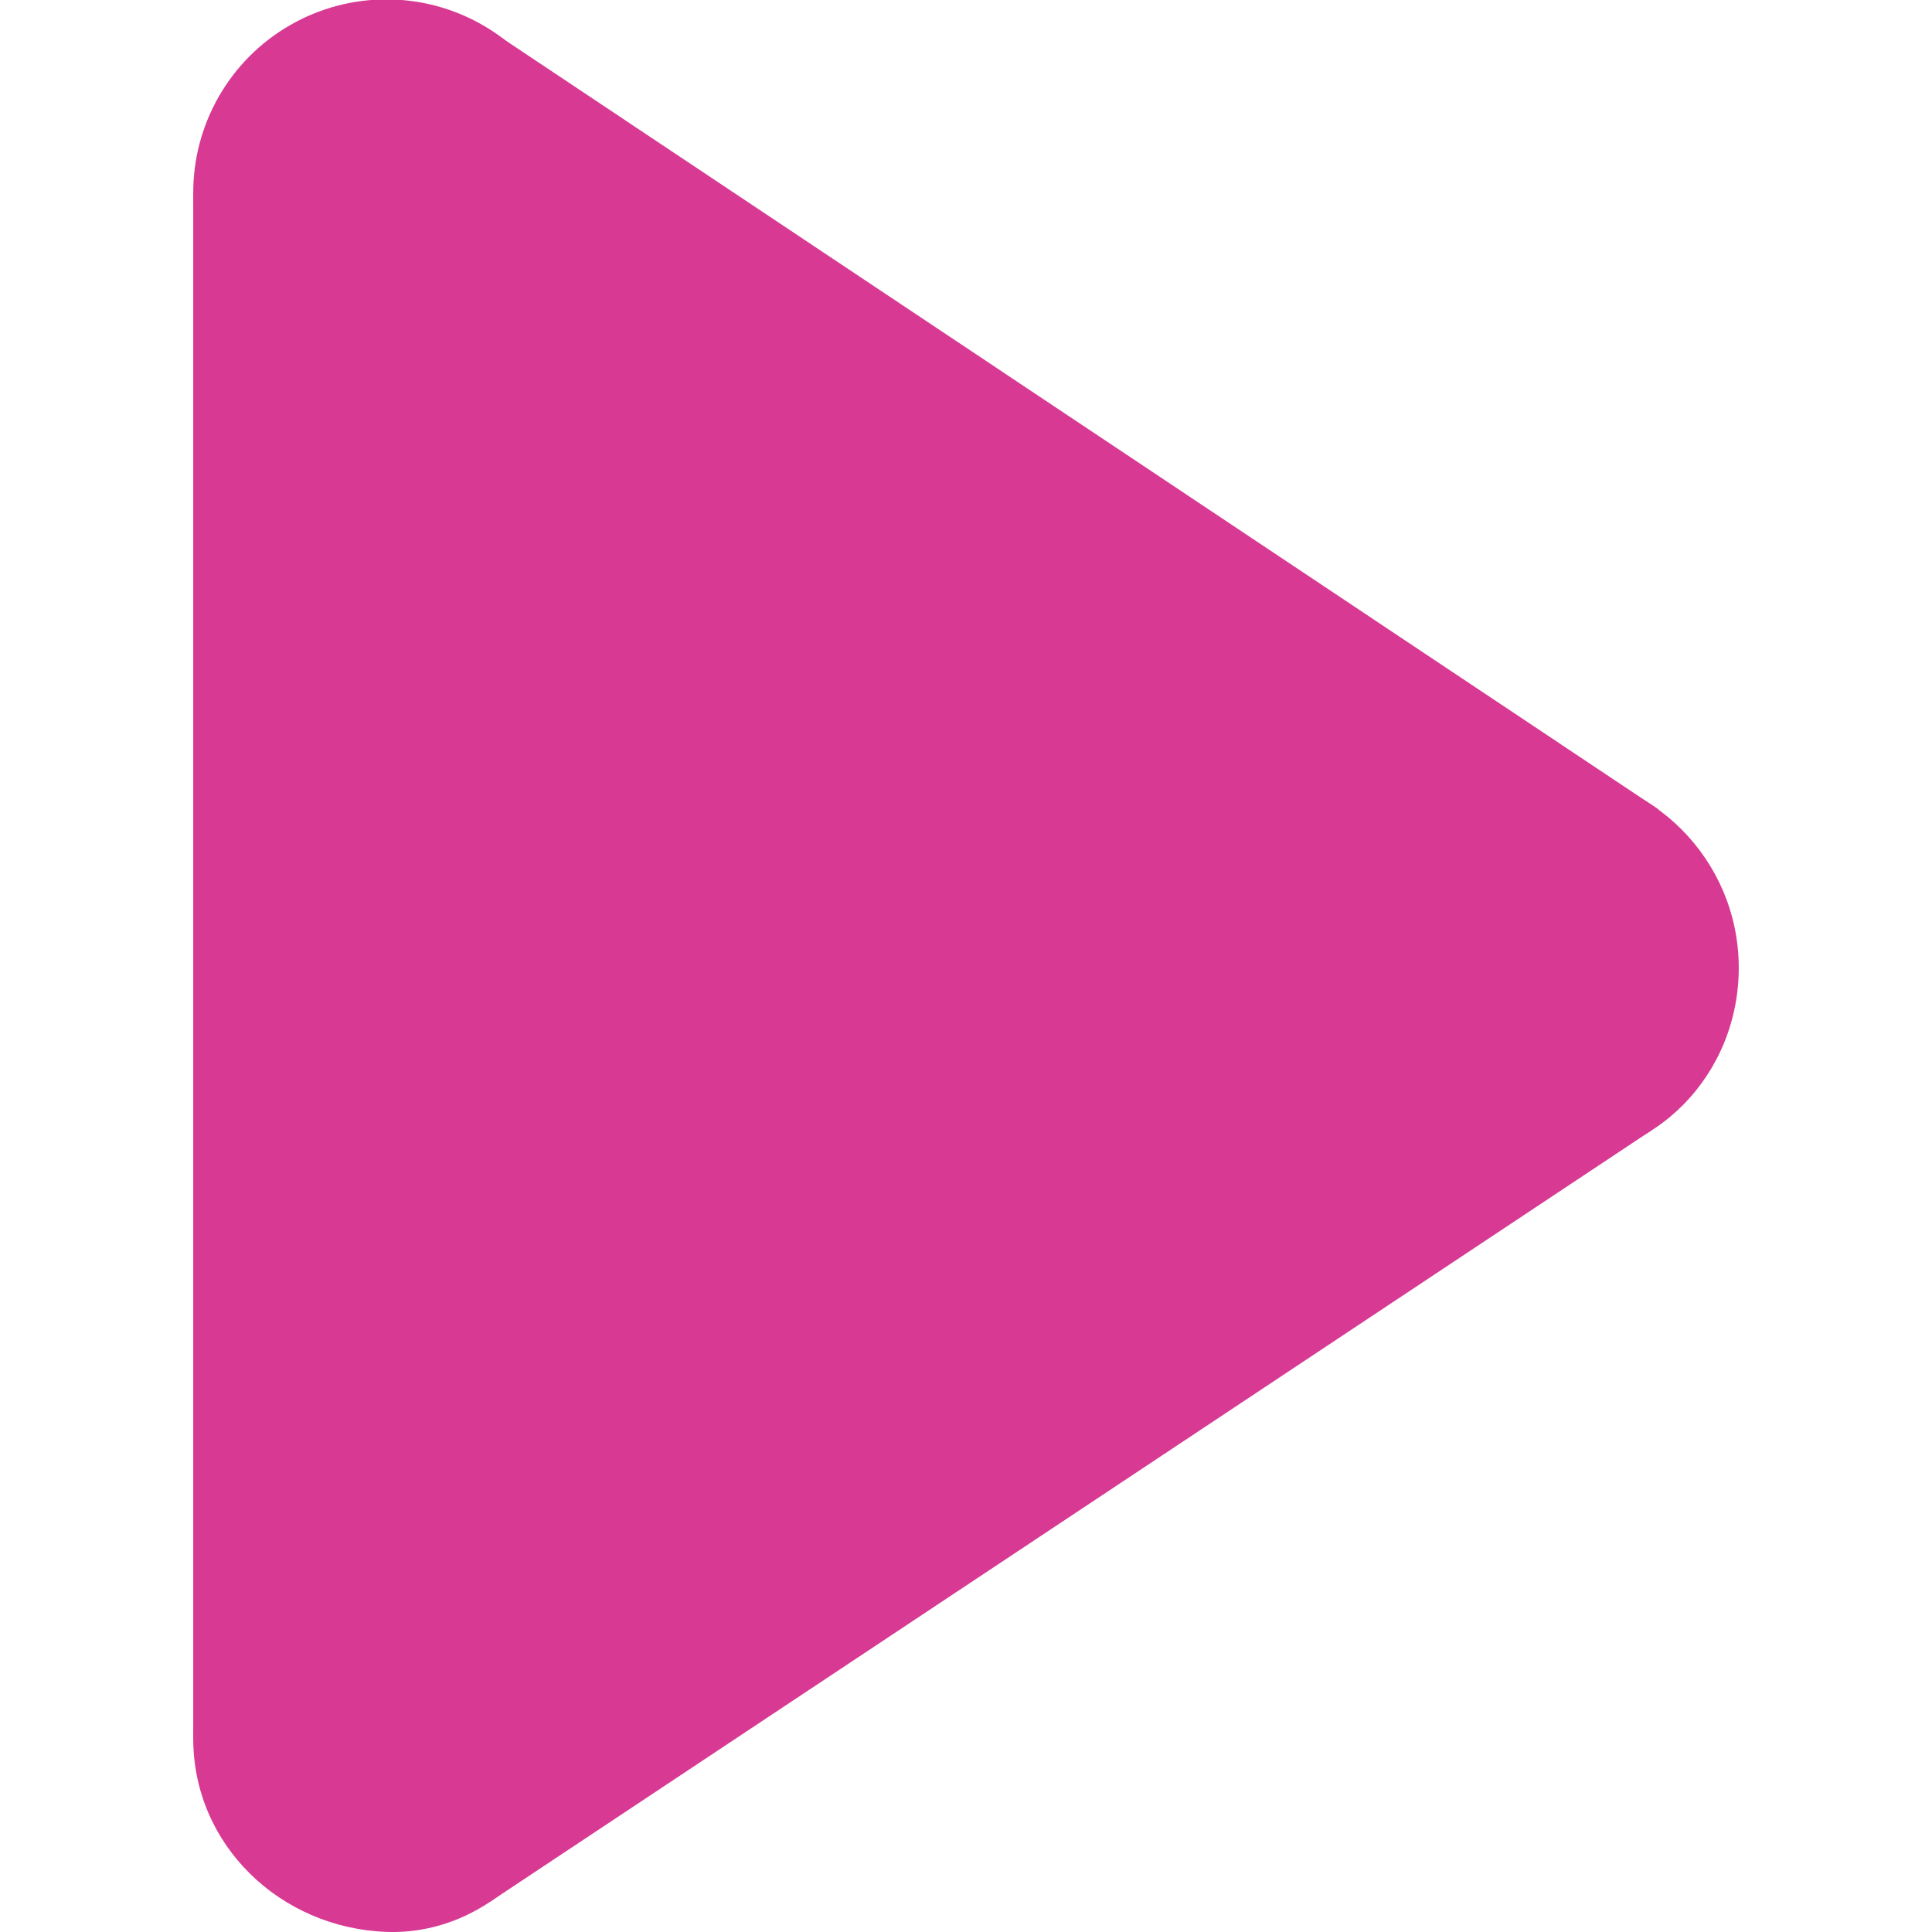
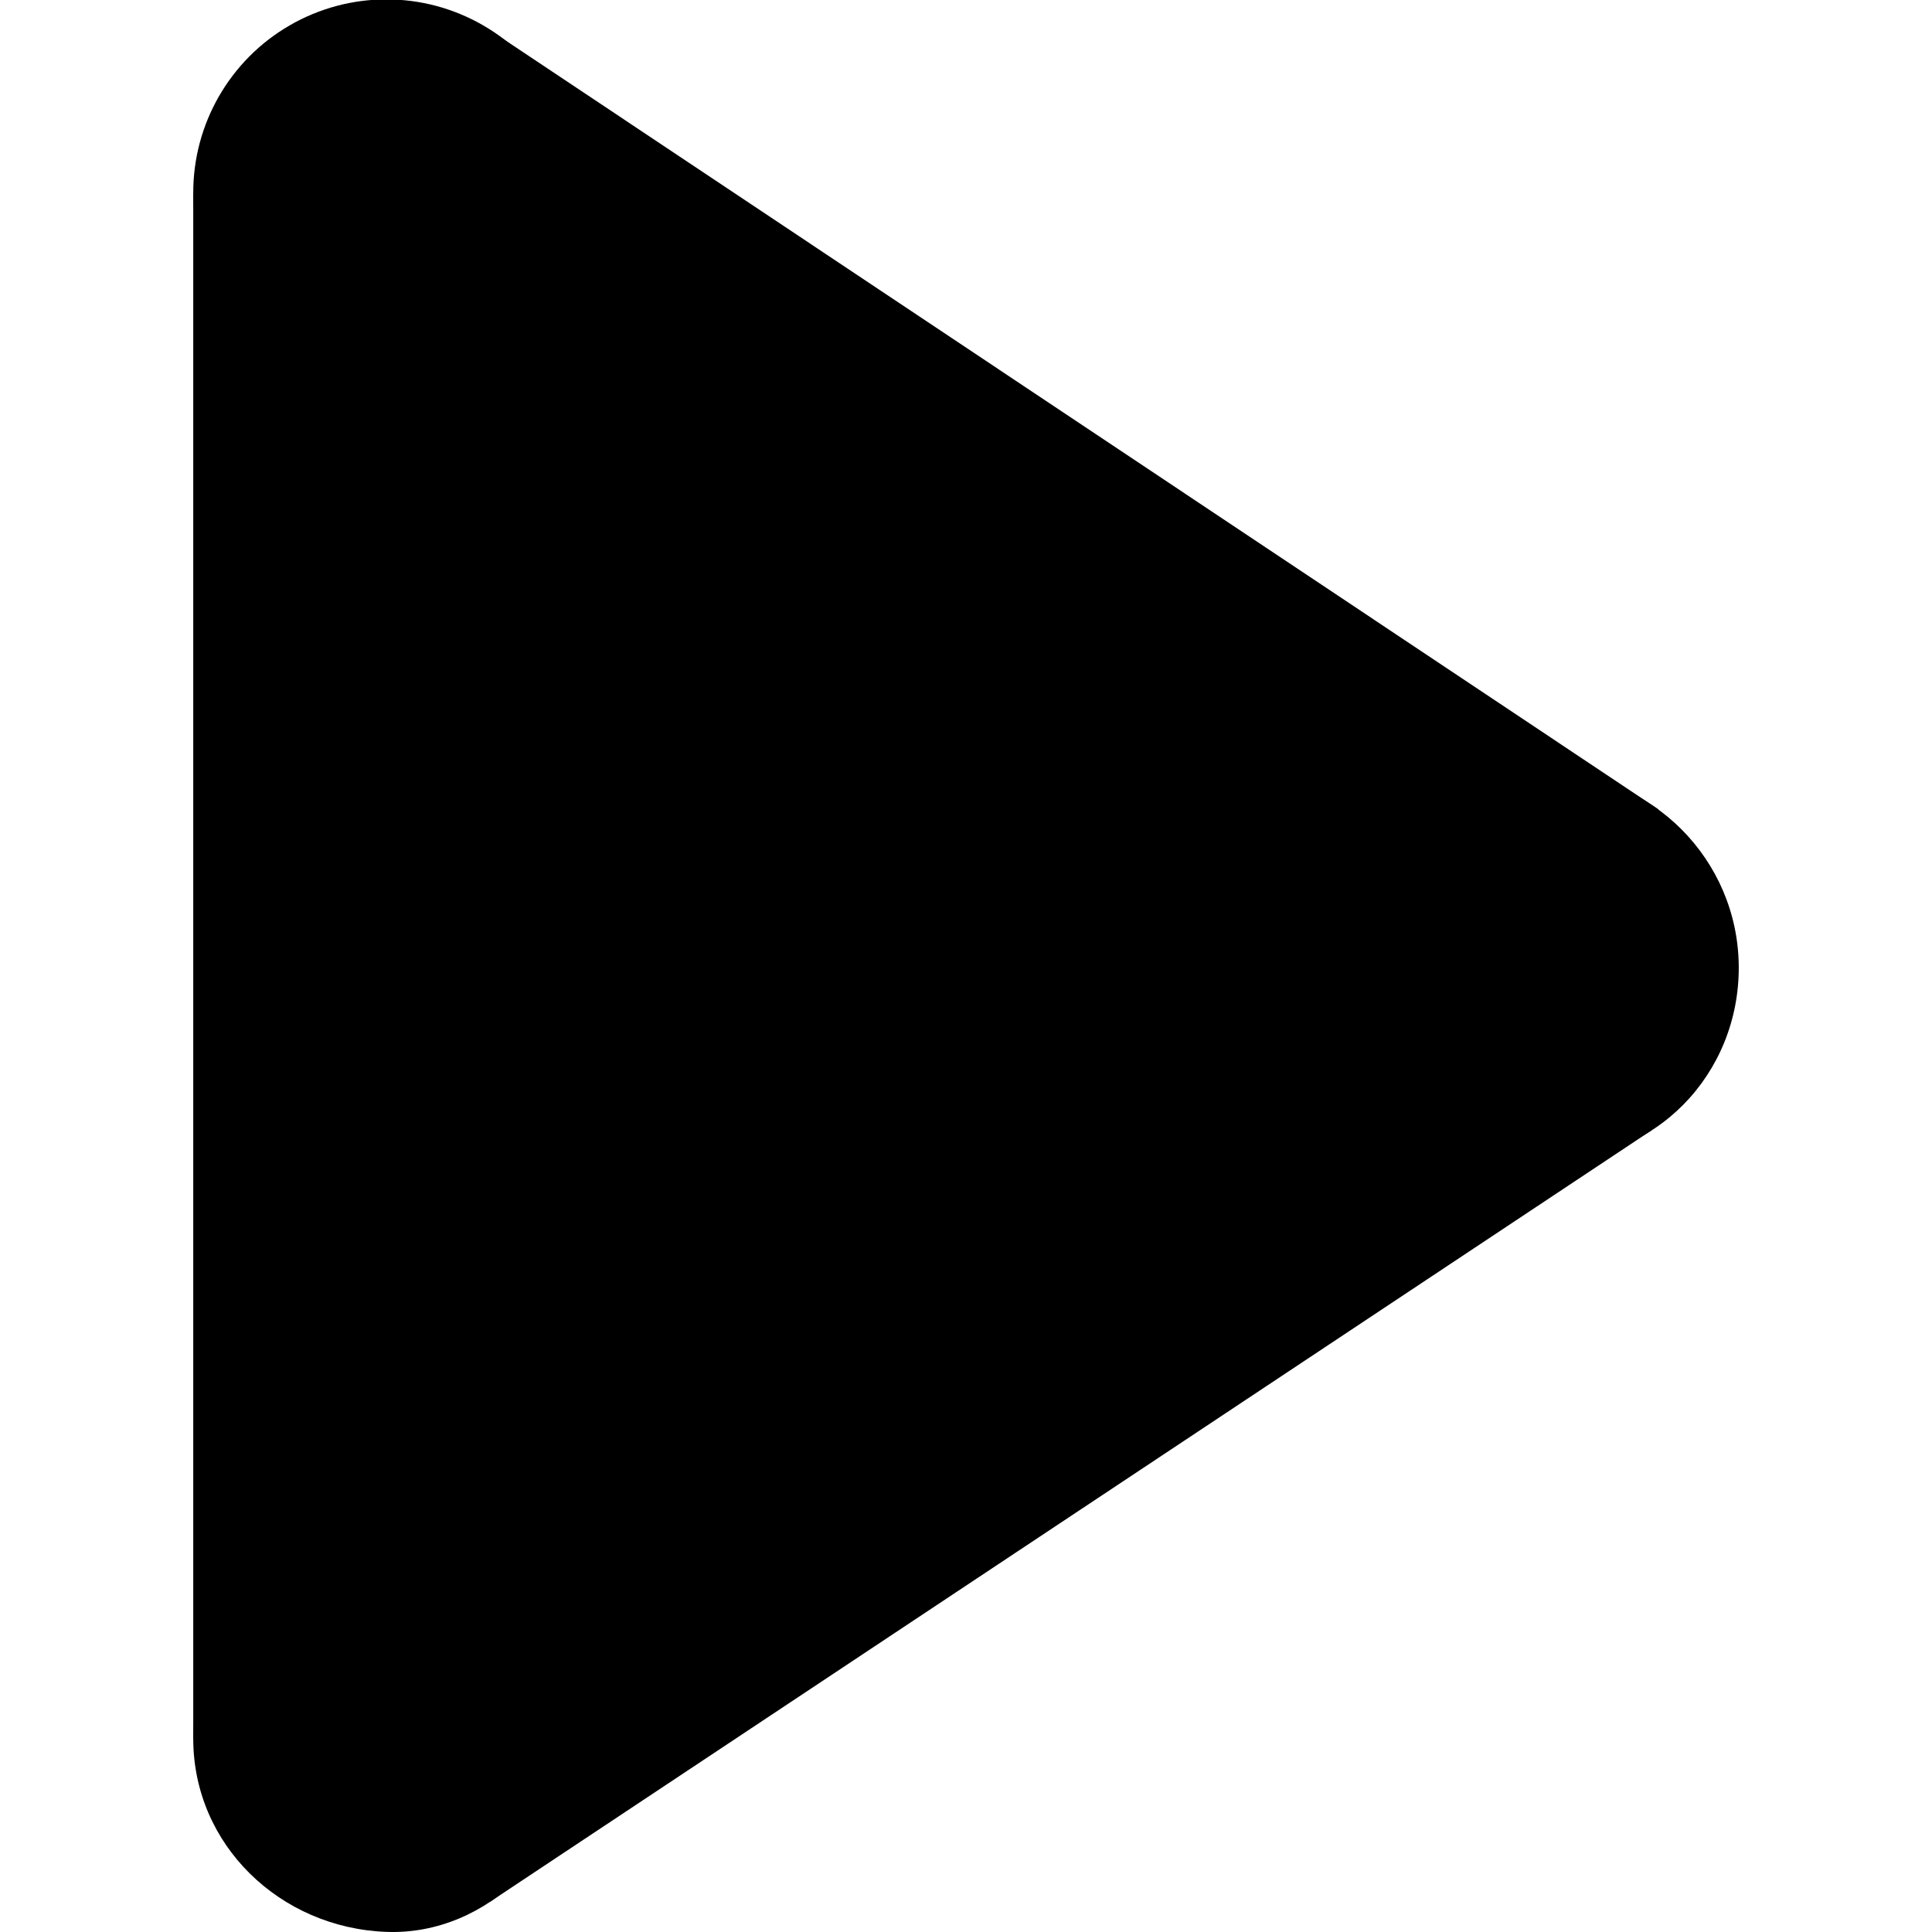
<svg xmlns="http://www.w3.org/2000/svg" t="1624237380340" class="icon" viewBox="0 0 1024 1024" version="1.1" p-id="1959" width="200" height="200">
  <defs>
    <style type="text/css" />
  </defs>
-   <path d="M102.426 102.394v819.149l614.361-409.574z" fill="#d83993" p-id="1960" />
-   <path d="M153.623 102.394v819.149l614.361-409.574z" fill="#d83993" p-id="1961" />
-   <path d="M259.6 15.871V834.508l619.481-405.479z" fill="#d83993" p-id="1962" />
-   <path d="M261.136 189.428l-1.536 818.637L875.497 599.002z" fill="#d83993" p-id="1963" />
-   <path d="M204.819 102.394m-102.394 0a102.394 102.394 0 1 0 204.787 0 102.394 102.394 0 1 0-204.787 0Z" fill="#d83993" p-id="1964" />
-   <path d="M819.181 409.574c-56.316 0-102.394 46.077-102.394 102.394s46.077 100.346 102.394 102.394c57.852 2.048 102.906-45.053 102.394-102.394-0.512-56.316-46.077-102.394-102.394-102.394zM204.819 819.149c-56.316 0-102.394 46.077-102.394 102.394s46.077 100.346 102.394 102.394c53.757 2.048 100.858-45.053 102.394-102.394 1.536-56.316-46.077-102.394-102.394-102.394z" fill="#d83993" p-id="1965" />
+   <path d="M102.426 102.394v819.149l614.361-409.574z" p-id="1960" />
+   <path d="M153.623 102.394v819.149l614.361-409.574z" p-id="1961" />
+   <path d="M259.6 15.871V834.508l619.481-405.479z" p-id="1962" />
+   <path d="M261.136 189.428l-1.536 818.637L875.497 599.002z" p-id="1963" />
+   <path d="M204.819 102.394m-102.394 0a102.394 102.394 0 1 0 204.787 0 102.394 102.394 0 1 0-204.787 0Z" p-id="1964" />
+   <path d="M819.181 409.574c-56.316 0-102.394 46.077-102.394 102.394s46.077 100.346 102.394 102.394c57.852 2.048 102.906-45.053 102.394-102.394-0.512-56.316-46.077-102.394-102.394-102.394zM204.819 819.149c-56.316 0-102.394 46.077-102.394 102.394s46.077 100.346 102.394 102.394c53.757 2.048 100.858-45.053 102.394-102.394 1.536-56.316-46.077-102.394-102.394-102.394z" p-id="1965" />
</svg>
